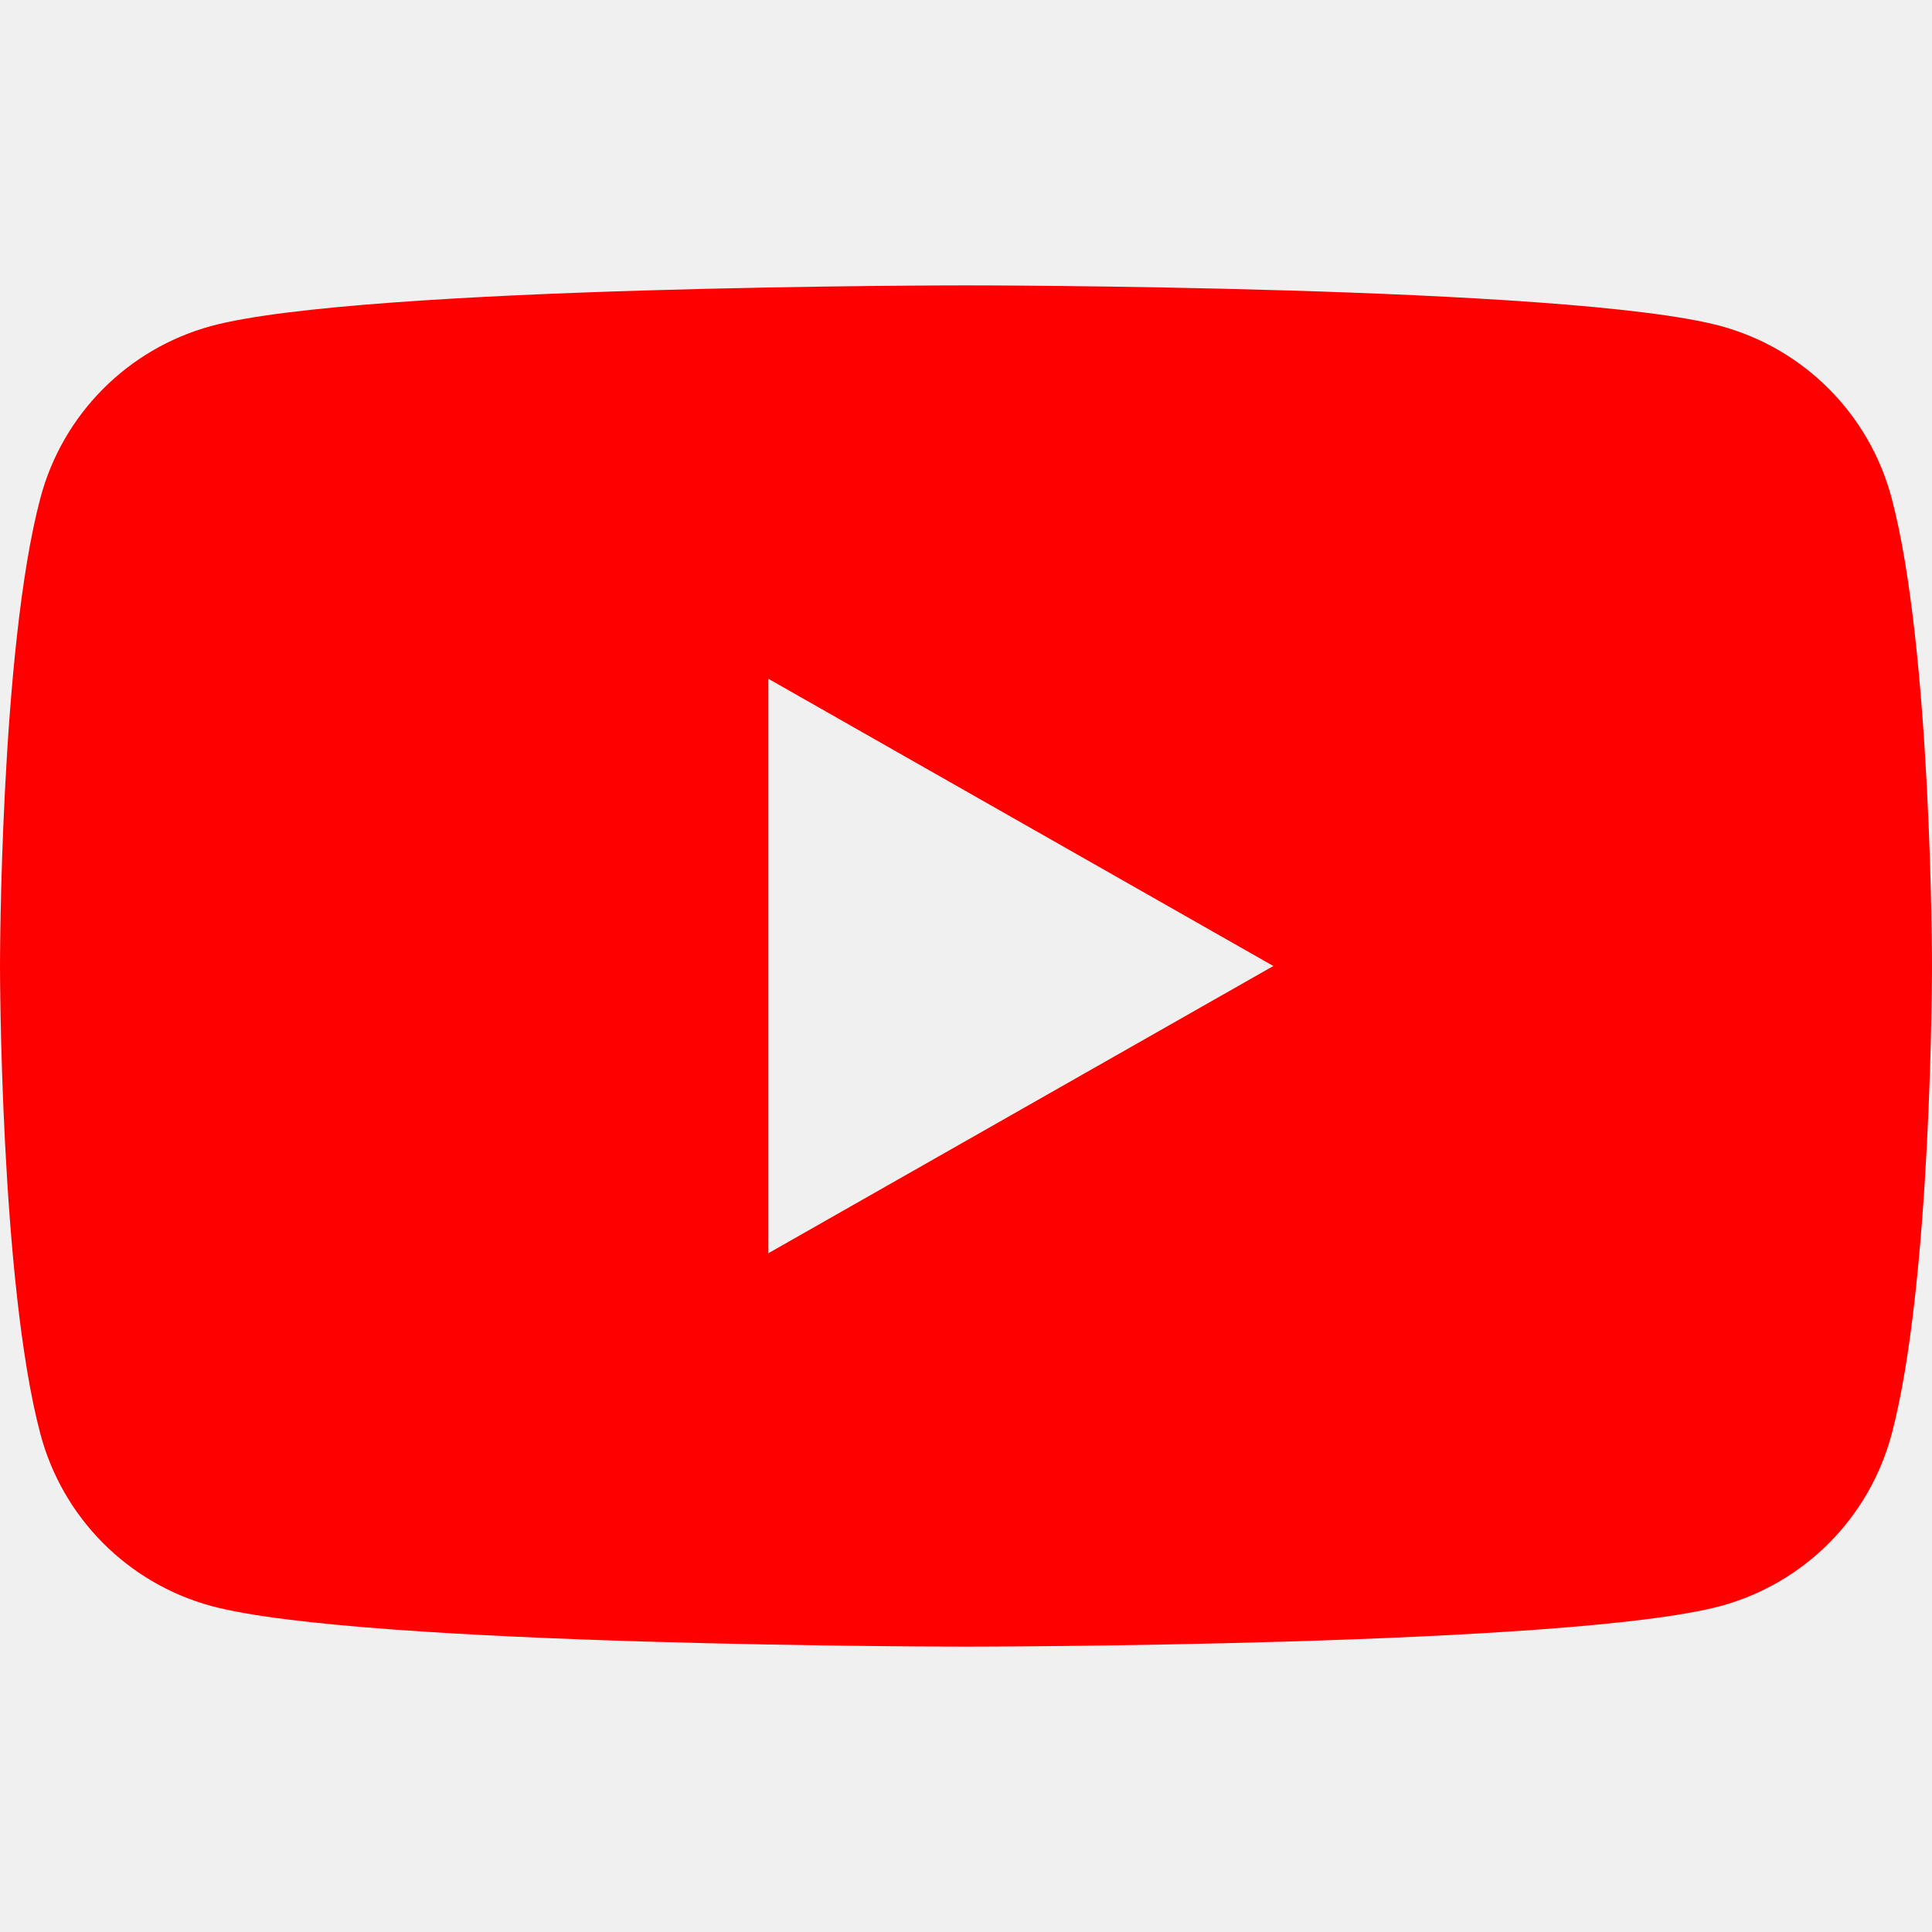
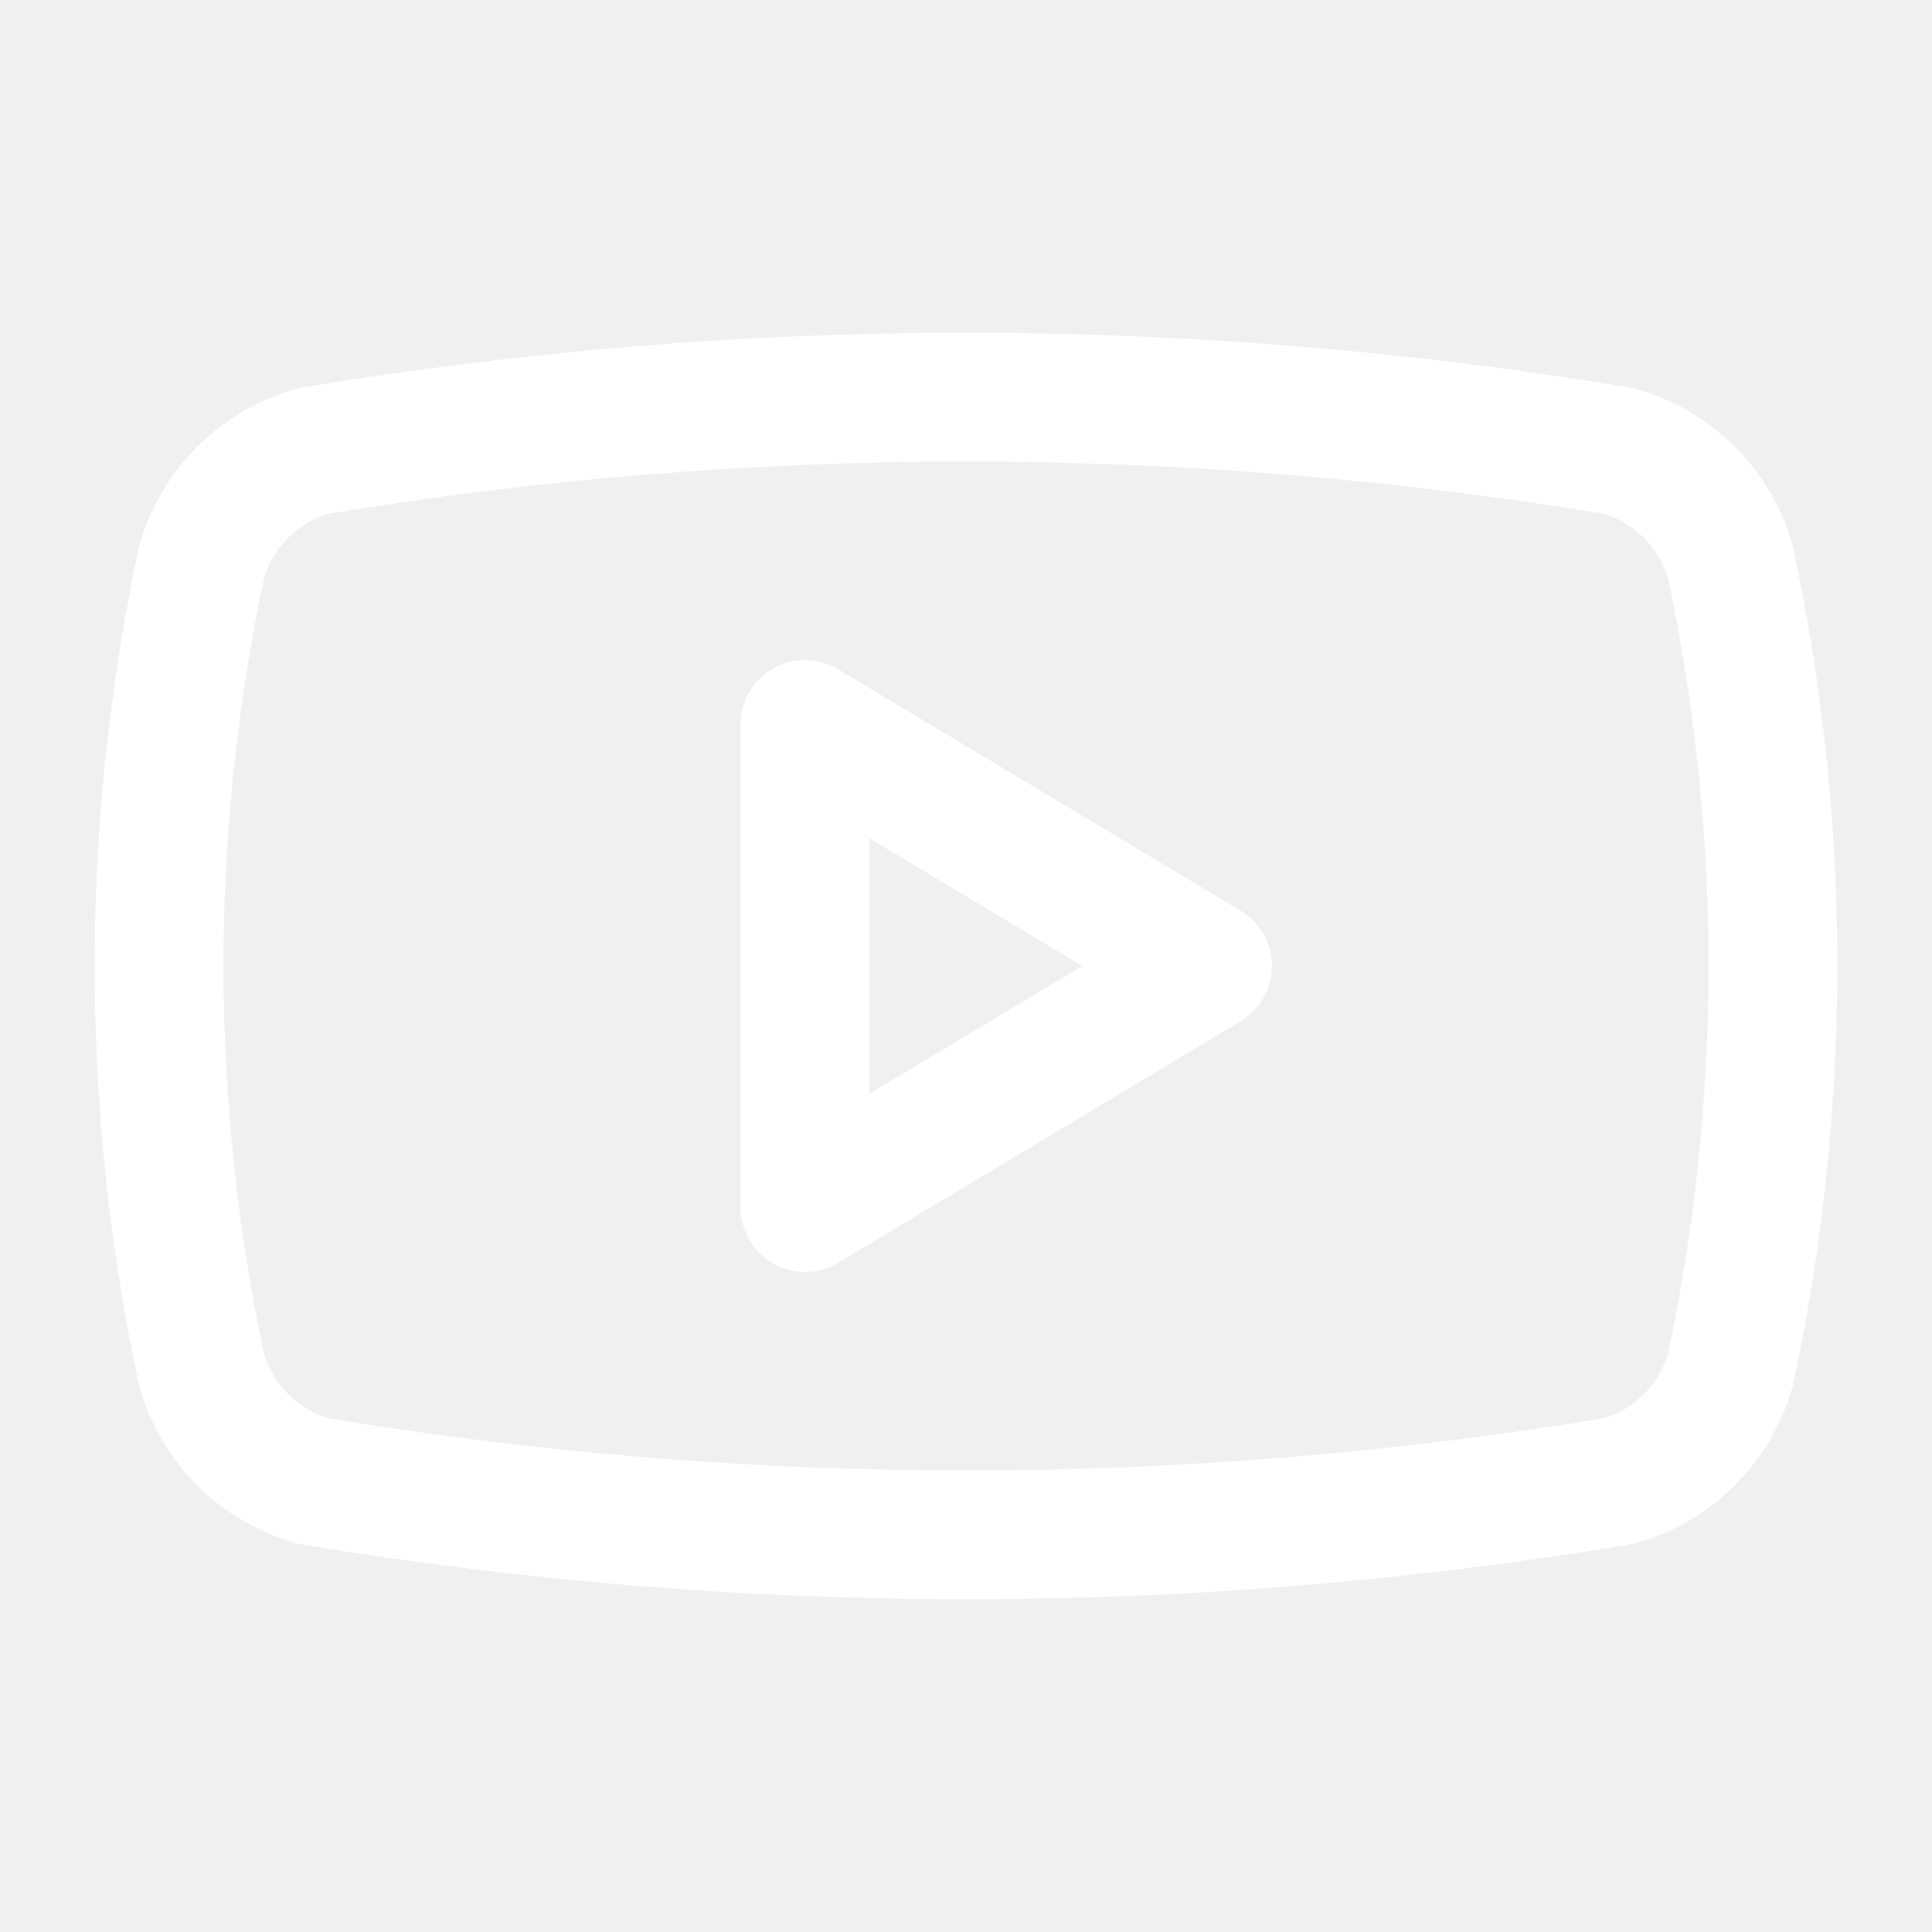
- <svg xmlns="http://www.w3.org/2000/svg" width="26" height="26" viewBox="0 0 24 24" fill="#FF0000" role="img" aria-label="YouTube">
-   <path d="M23.498 6.186a3.016 3.016 0 0 0-2.122-2.136C19.505 3.545 12 3.545 12 3.545s-7.505 0-9.377.505A3.017 3.017 0 0 0 .502 6.186C0 8.07 0 12 0 12s0 3.93.502 5.814a3.016 3.016 0 0 0 2.122 2.136c1.871.505 9.376.505 9.376.505s7.505 0 9.377-.505a3.015 3.015 0 0 0 2.122-2.136C24 15.93 24 12 24 12s0-3.93-.502-5.814zM9.545 15.568V8.432L15.818 12l-6.273 3.568z" />
+ <svg xmlns="http://www.w3.org/2000/svg" width="26" height="26" viewBox="0 0 24 24" fill="none" stroke="#FFFFFF" stroke-width="1.6" stroke-linecap="round" stroke-linejoin="round" role="img" aria-label="YouTube">
+   <path d="M2.5 17a24.12 24.12 0 0 1 0-10 2 2 0 0 1 1.4-1.4 49.56 49.56 0 0 1 16.2 0A2 2 0 0 1 21.5 7a24.12 24.12 0 0 1 0 10 2 2 0 0 1-1.4 1.4 49.55 49.55 0 0 1-16.2 0A2 2 0 0 1 2.5 17" />
+   <path d="m10 15 5-3-5-3z" />
</svg>
